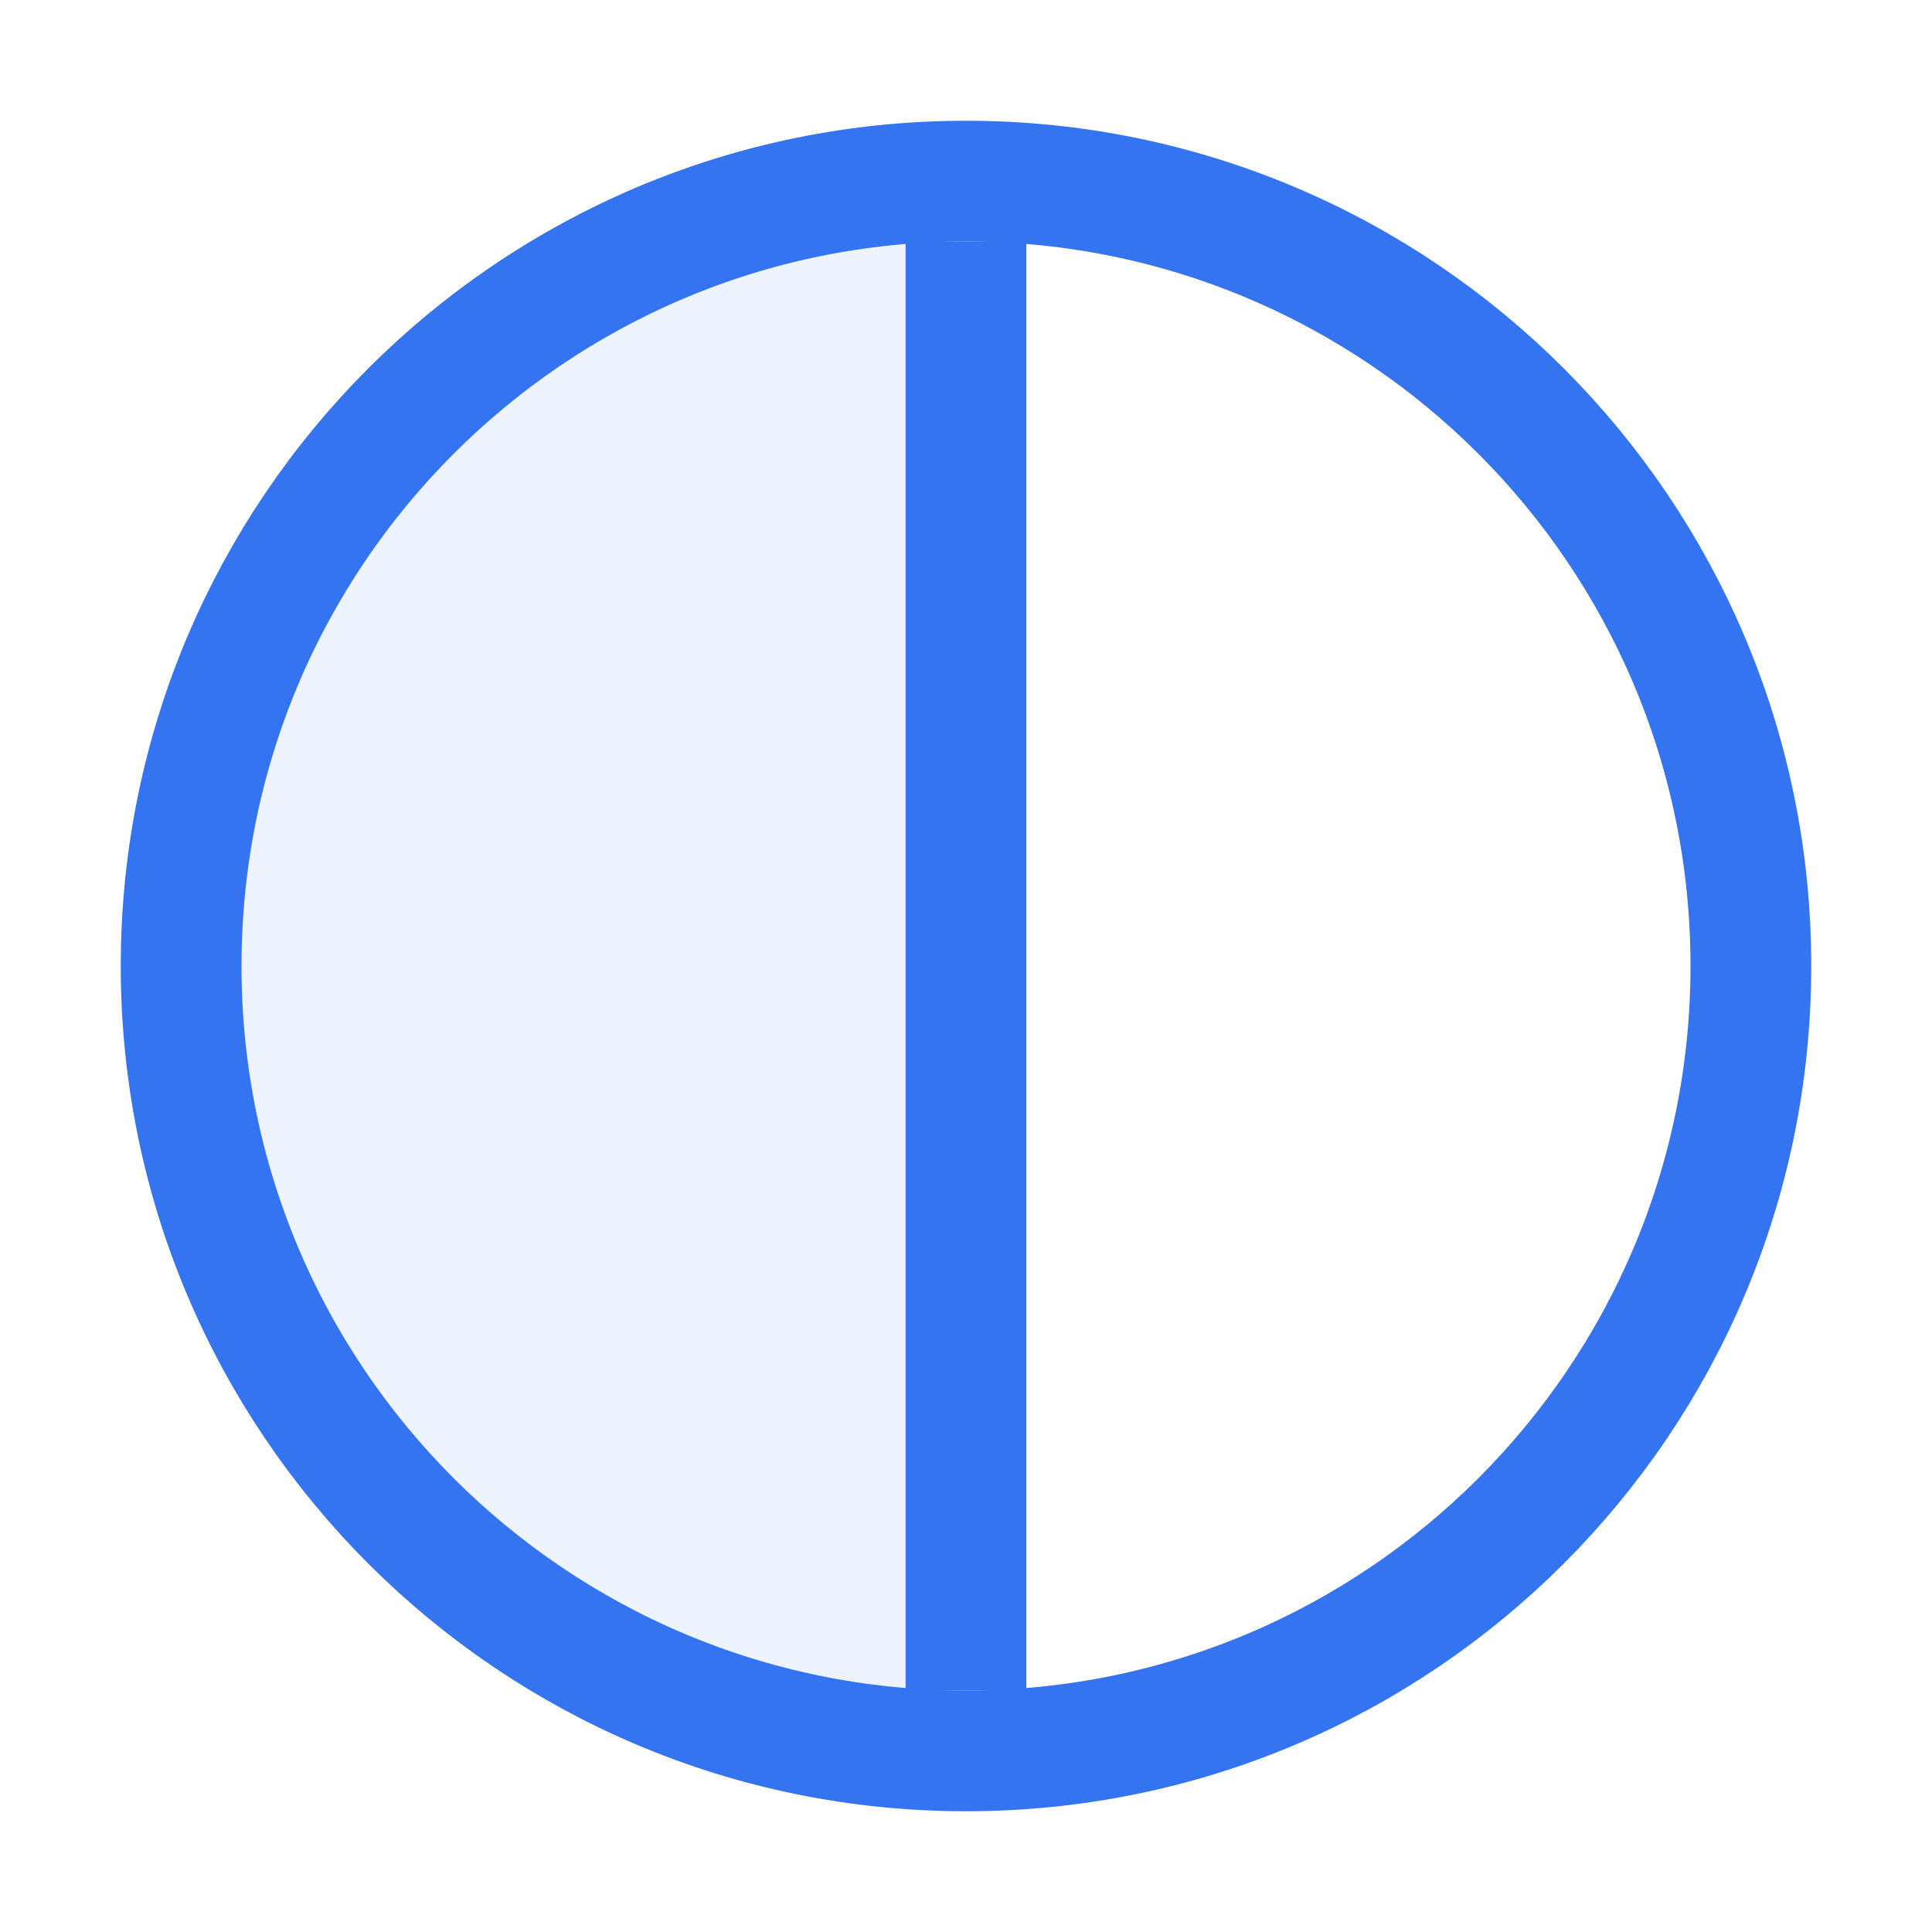
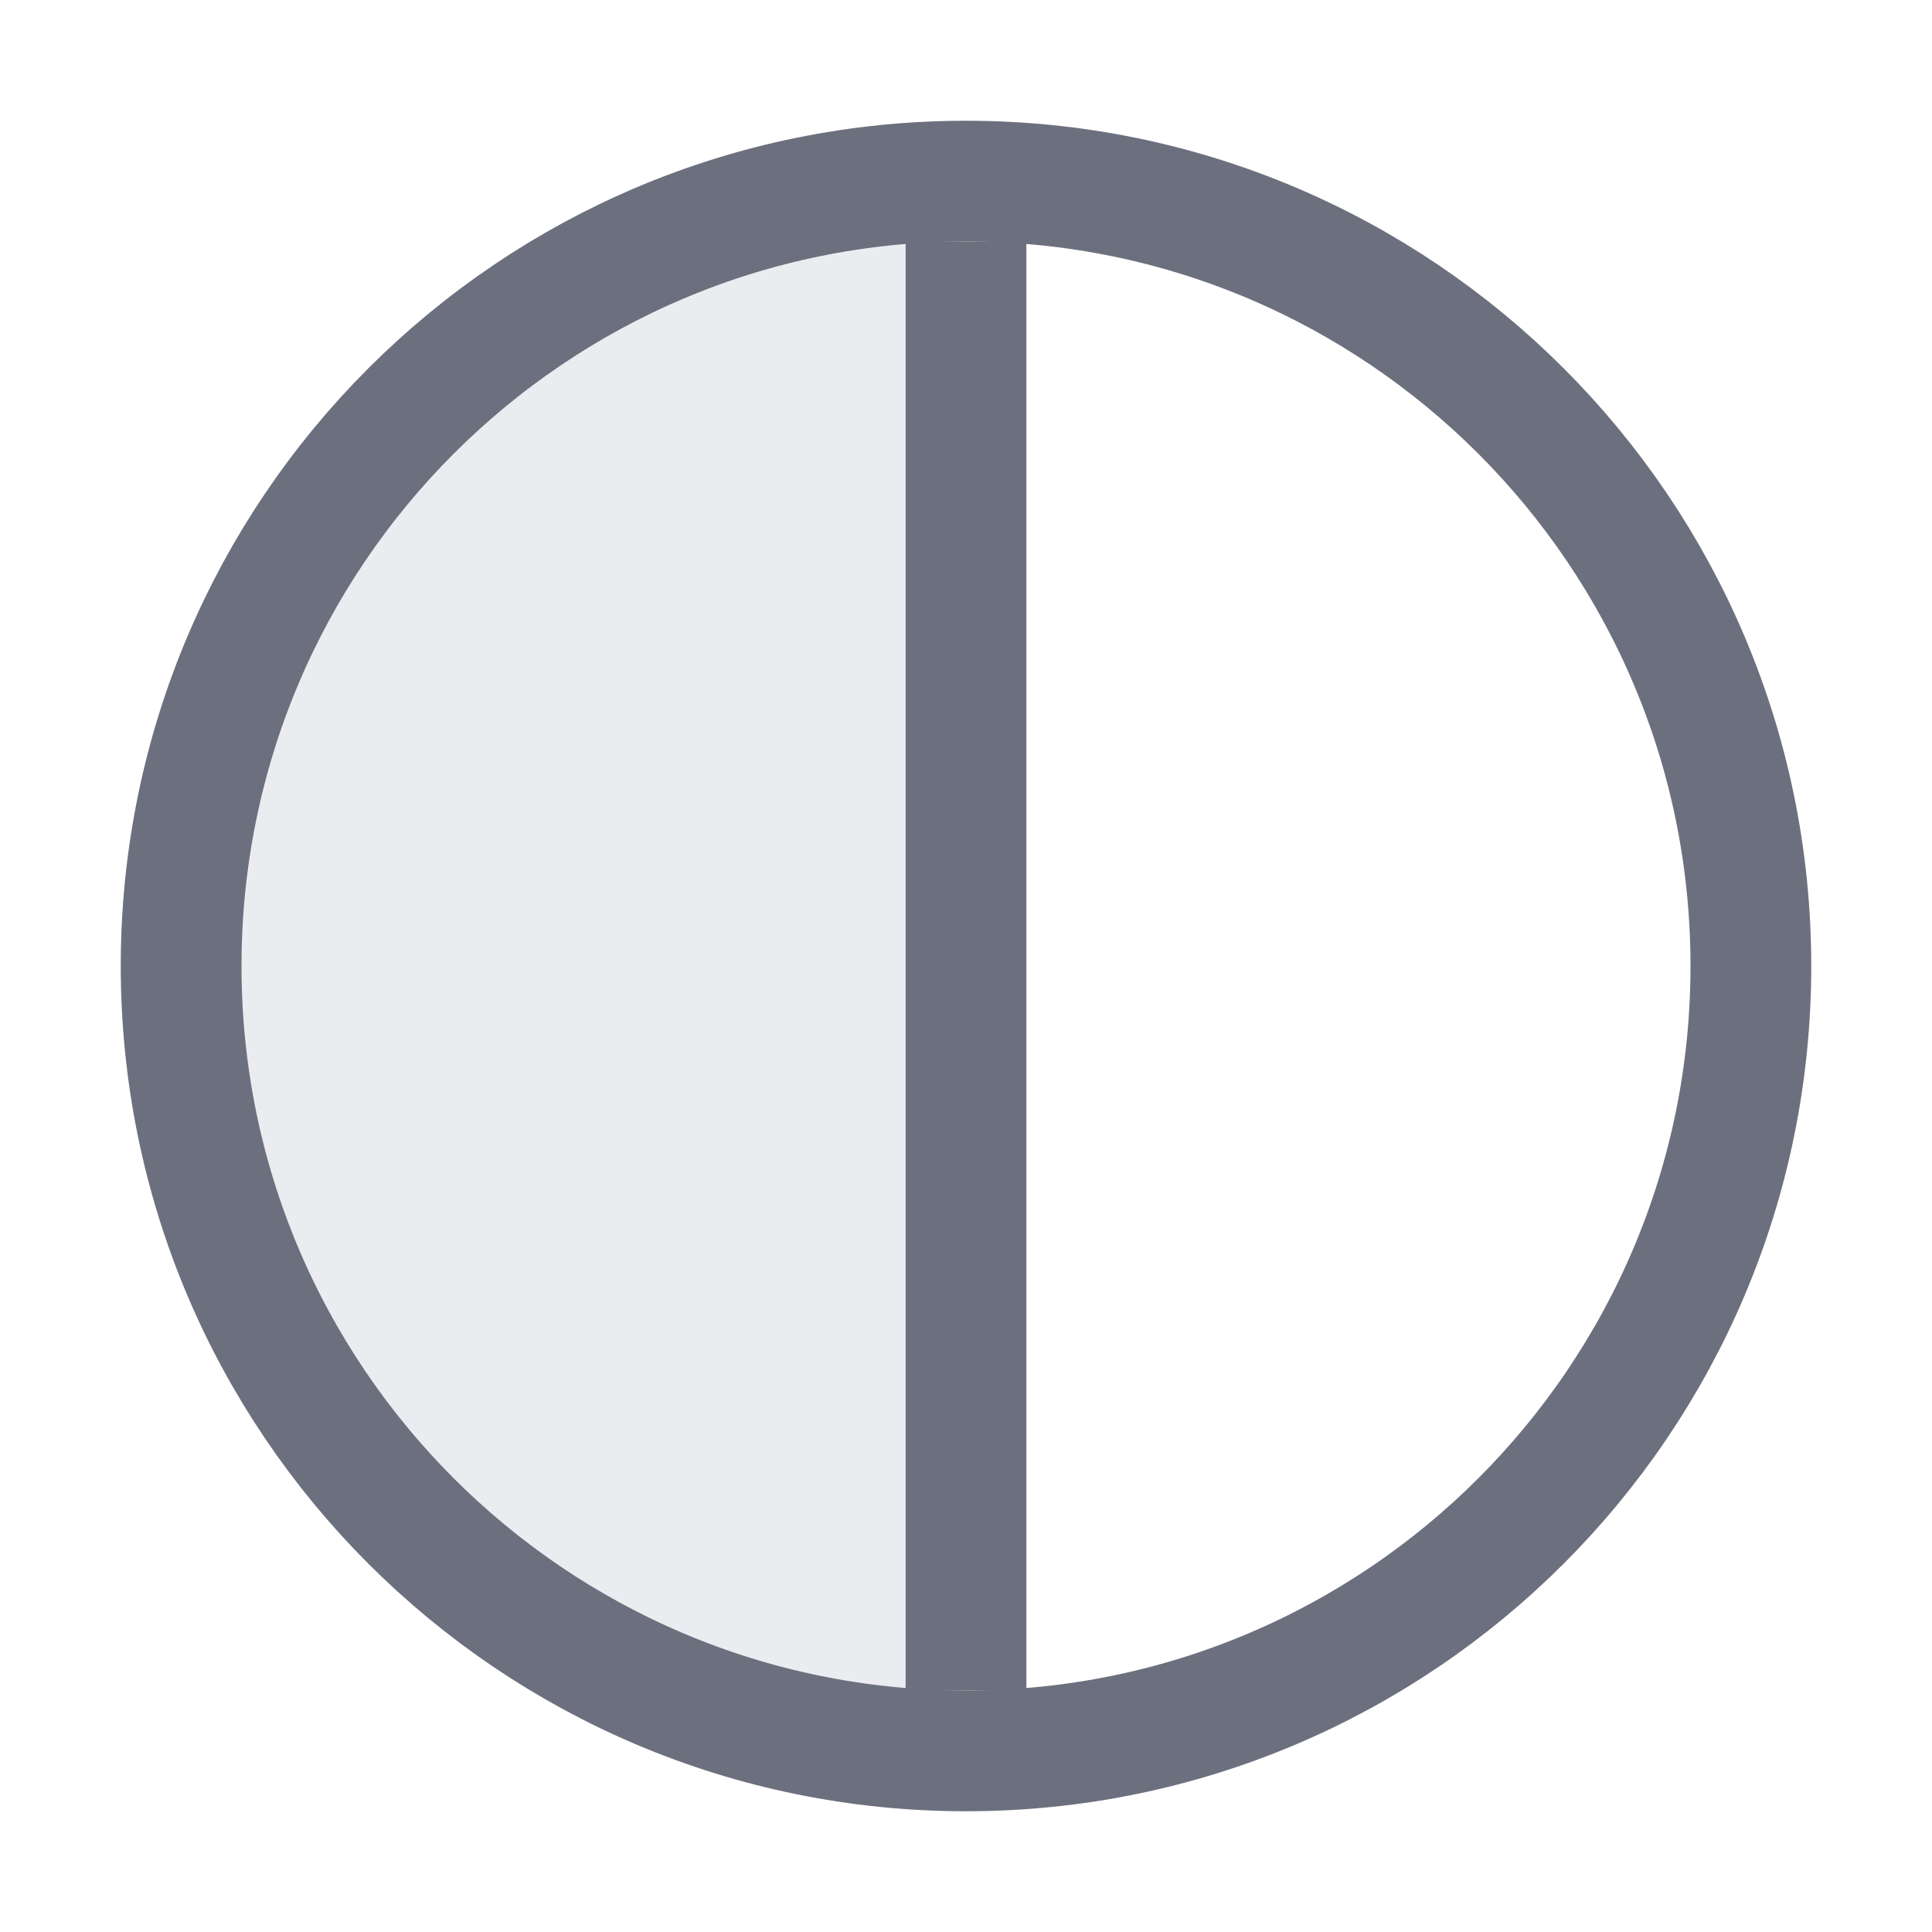
<svg xmlns="http://www.w3.org/2000/svg" width="16" height="16" viewBox="0 0 16 16" fill="none">
-   <path d="M1.5 8C1.5 11.59 4.41 14.5 8 14.5V1.5C4.41 1.5 1.5 4.41 1.5 8Z" fill="#EDF3FF" />
-   <path d="M8 2V14" stroke="#3574F0" />
-   <circle cx="8" cy="8" r="6.5" stroke="#3574F0" />
+   <path d="M1.5 8C1.5 11.59 4.41 14.5 8 14.5V1.5C4.41 1.5 1.5 4.41 1.5 8Z" fill="#EBECF0" />
+   <path d="M8 2V14" stroke="#6C707E" />
+   <circle cx="8" cy="8" r="6.5" stroke="#6C707E" />
</svg>
